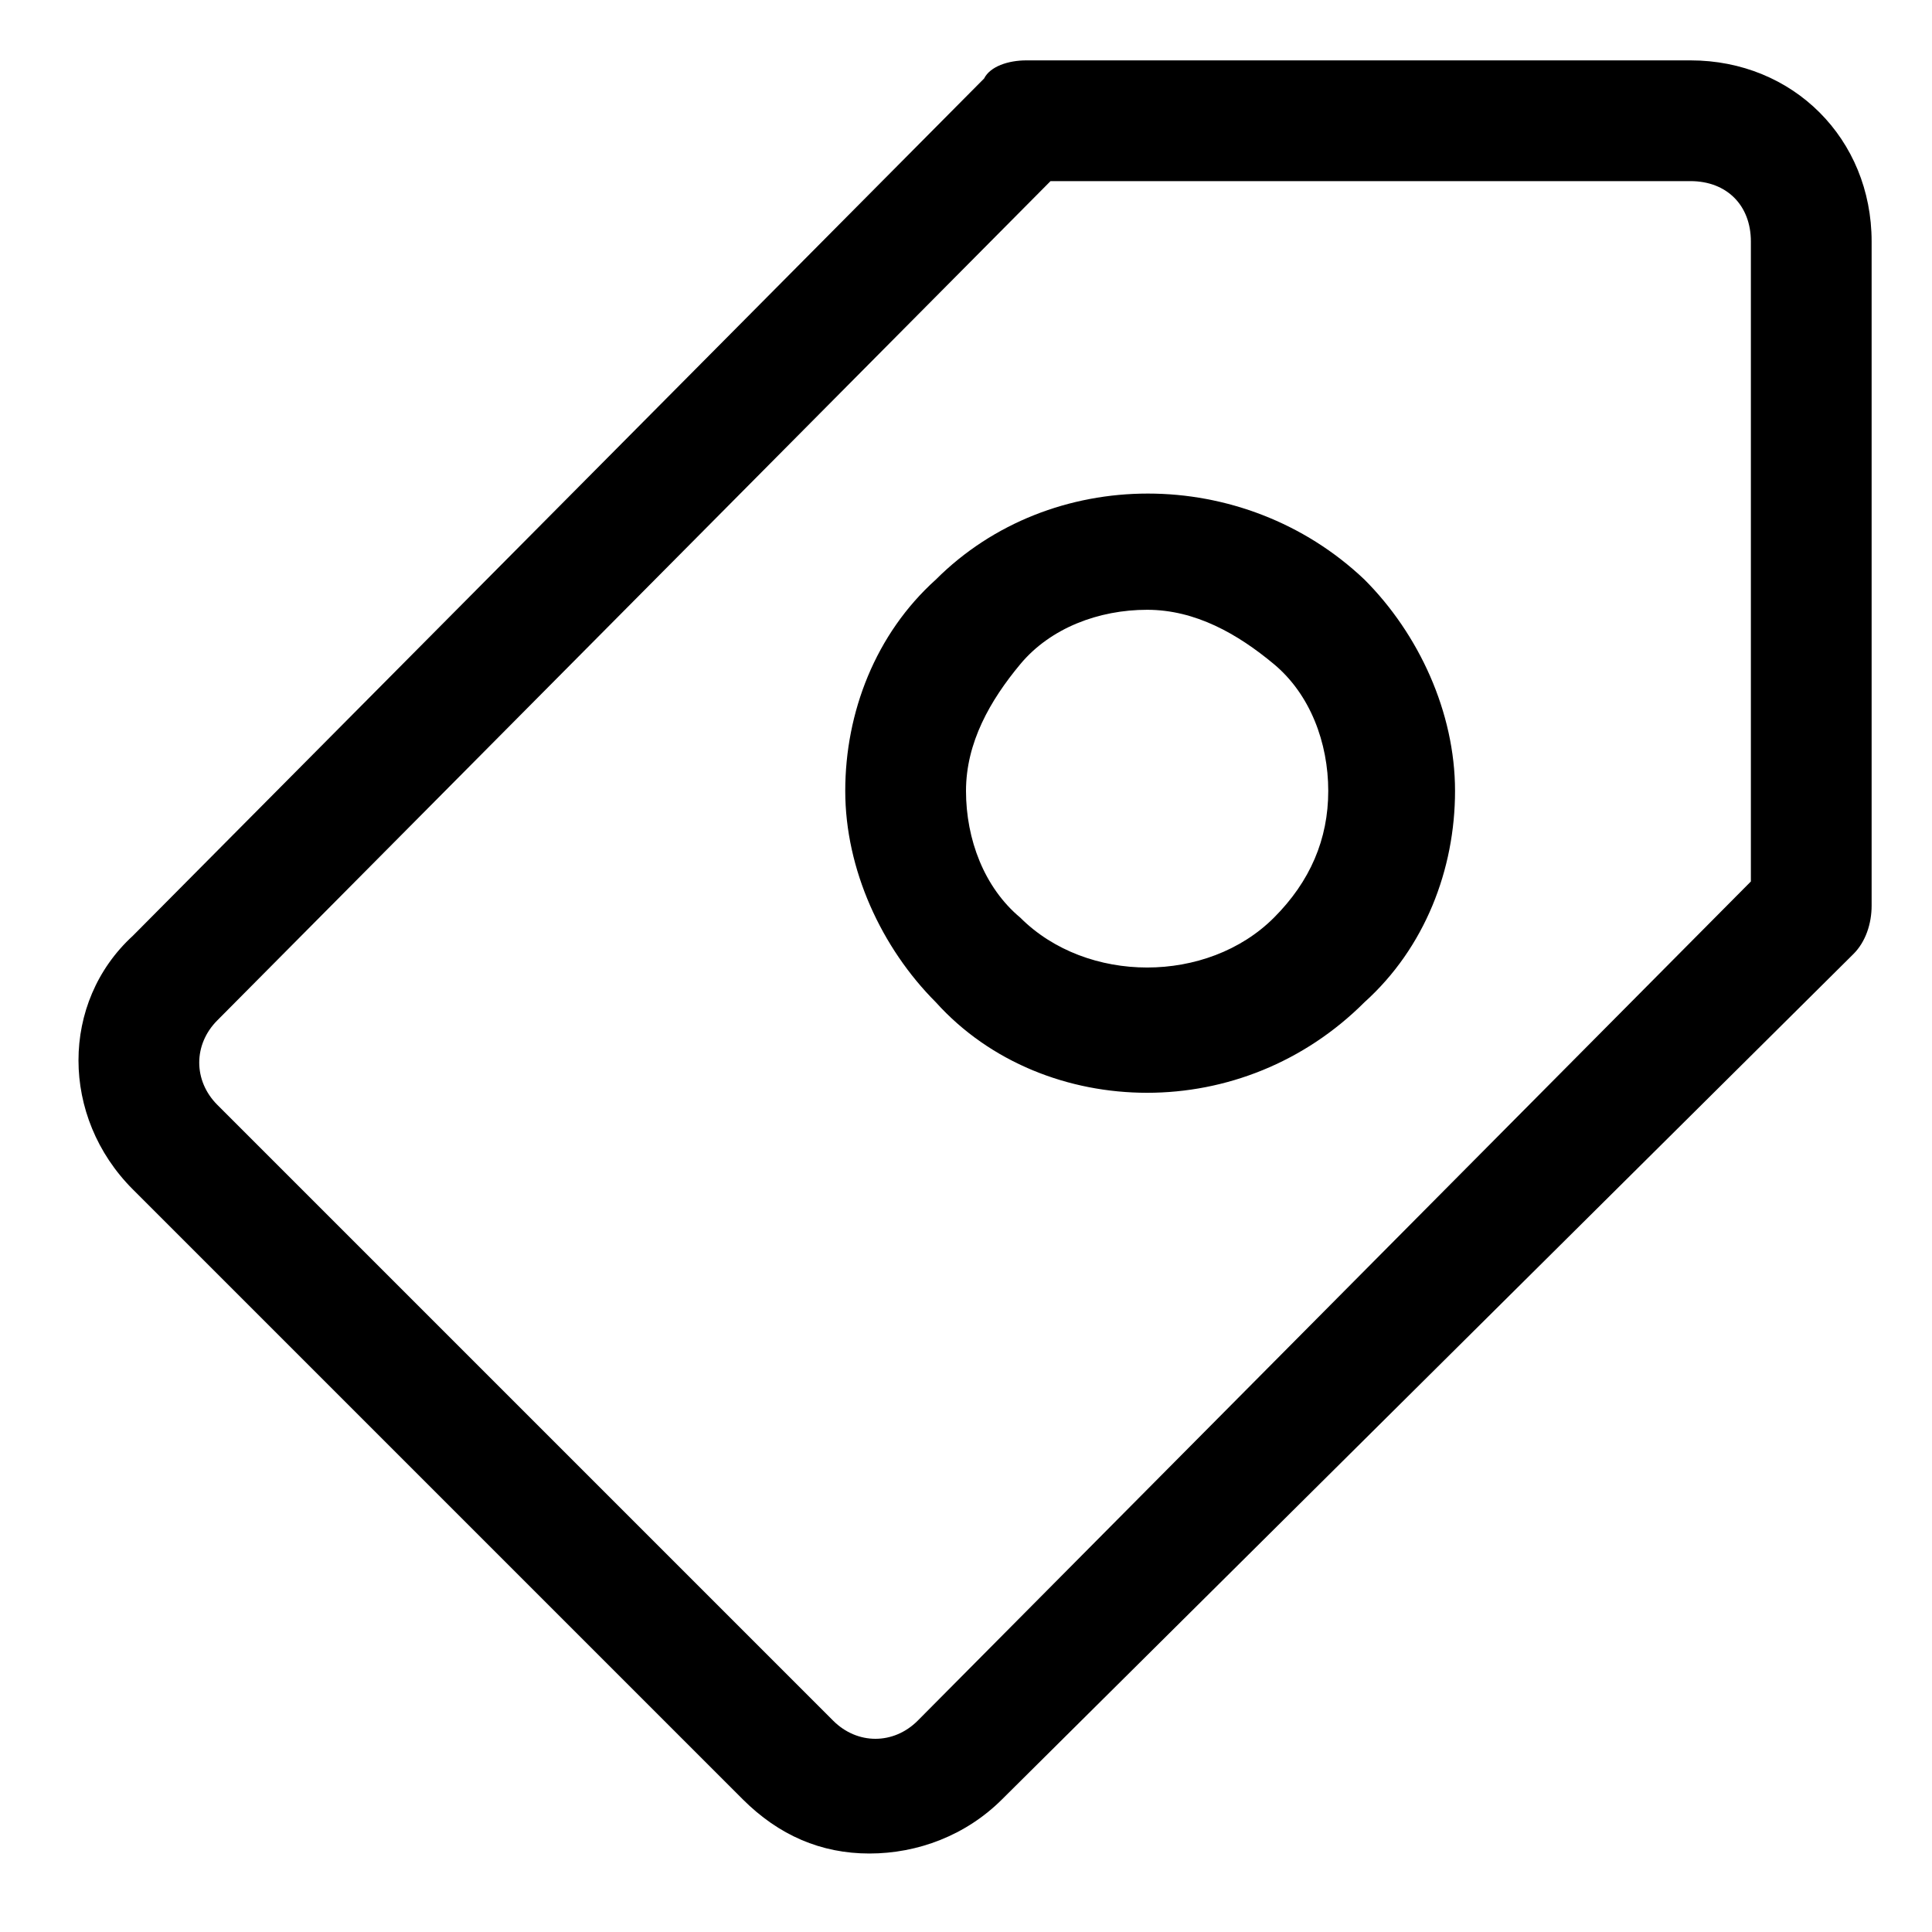
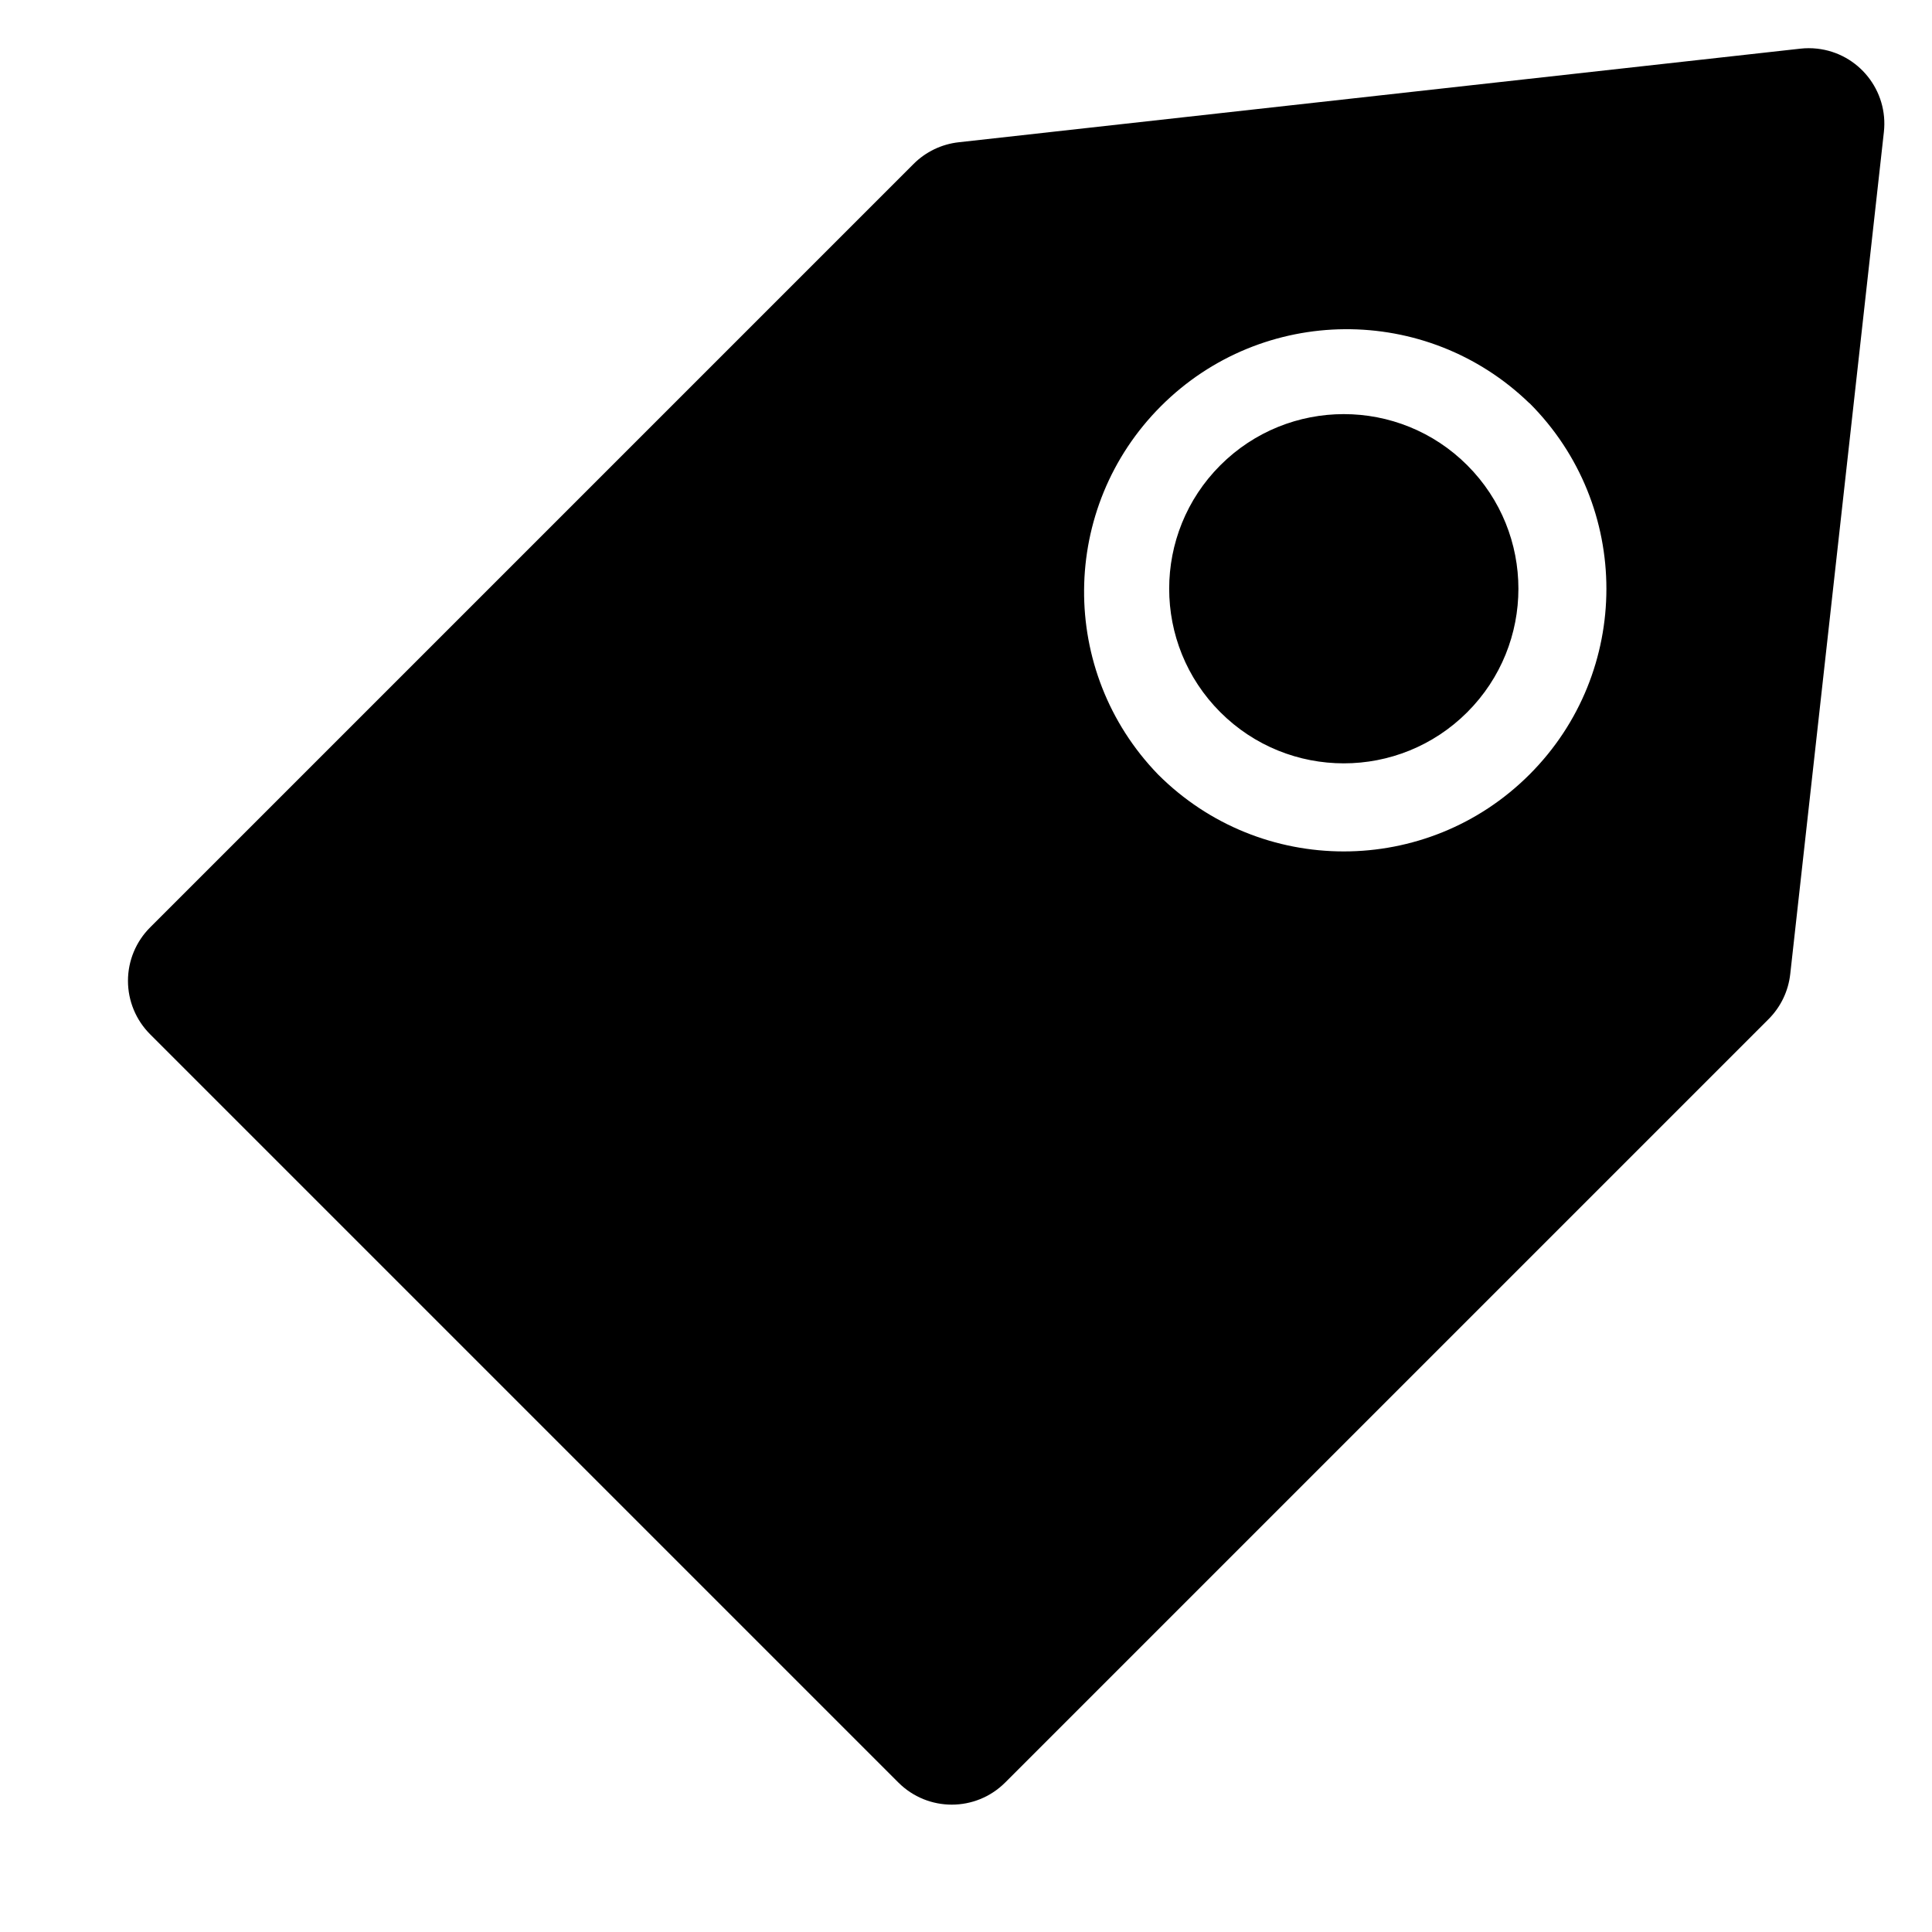
- <svg xmlns="http://www.w3.org/2000/svg" t="1614926164915" class="icon" viewBox="0 0 1024 1024" version="1.1" p-id="15182" width="200" height="200">
+ <svg xmlns="http://www.w3.org/2000/svg" t="1614936095221" class="icon" viewBox="0 0 1024 1024" version="1.1" p-id="15377" width="200" height="200">
  <defs>
    <style type="text/css" />
  </defs>
-   <path d="M460.8 982.4c-25.6 0-48-9.6-67.2-28.8L70.4 630.4c-38.4-38.4-38.4-99.2 0-134.4L521.6 41.6c3.2-6.4 12.8-9.6 22.4-9.6h352c54.4 0 96 41.6 96 96v352c0 9.6-3.2 19.2-9.6 25.6l-451.2 448c-19.2 19.2-44.8 28.8-70.4 28.8z m96-886.4L115.2 540.8c-12.8 12.8-12.8 32 0 44.8l326.4 326.4c12.8 12.8 32 12.8 44.8 0L928 467.2V128c0-19.2-12.8-32-32-32H556.8zM608 579.2c-41.6 0-83.2-16-112-48-28.8-28.8-48-70.4-48-112s16-83.2 48-112c60.8-60.8 163.2-60.8 227.2 0 28.8 28.8 48 70.4 48 112s-16 83.2-48 112c-32 32-73.6 48-115.2 48z m0-256c-25.6 0-51.2 9.6-67.2 28.8s-28.8 41.6-28.8 67.2 9.6 51.2 28.8 67.2c35.2 35.2 99.2 35.2 134.4 0 19.2-19.2 28.8-41.6 28.8-67.2s-9.6-51.2-28.8-67.2-41.6-28.8-67.2-28.8z" p-id="15183" />
+   <path d="M963.119 25.786a40.029 40.029 0 0 0-8.844 0L508.09 75.404a40.029 40.029 0 0 0-23.831 11.45L79.593 491.52a40.029 40.029 0 0 0 0 56.692l396.567 396.567a40.029 40.029 0 0 0 56.599 0l404.666-404.666a40.029 40.029 0 0 0 11.45-23.924l49.617-446.185a40.029 40.029 0 0 0-35.375-44.218zM810.636 213.644A139.171 139.171 0 1 1 613.841 410.531a139.171 139.171 0 0 1 196.794-196.794z m-32.954 32.954a92.532 92.532 0 1 0-130.886 130.886 92.532 92.532 0 0 0 130.886-130.886z" p-id="15378" />
</svg>
